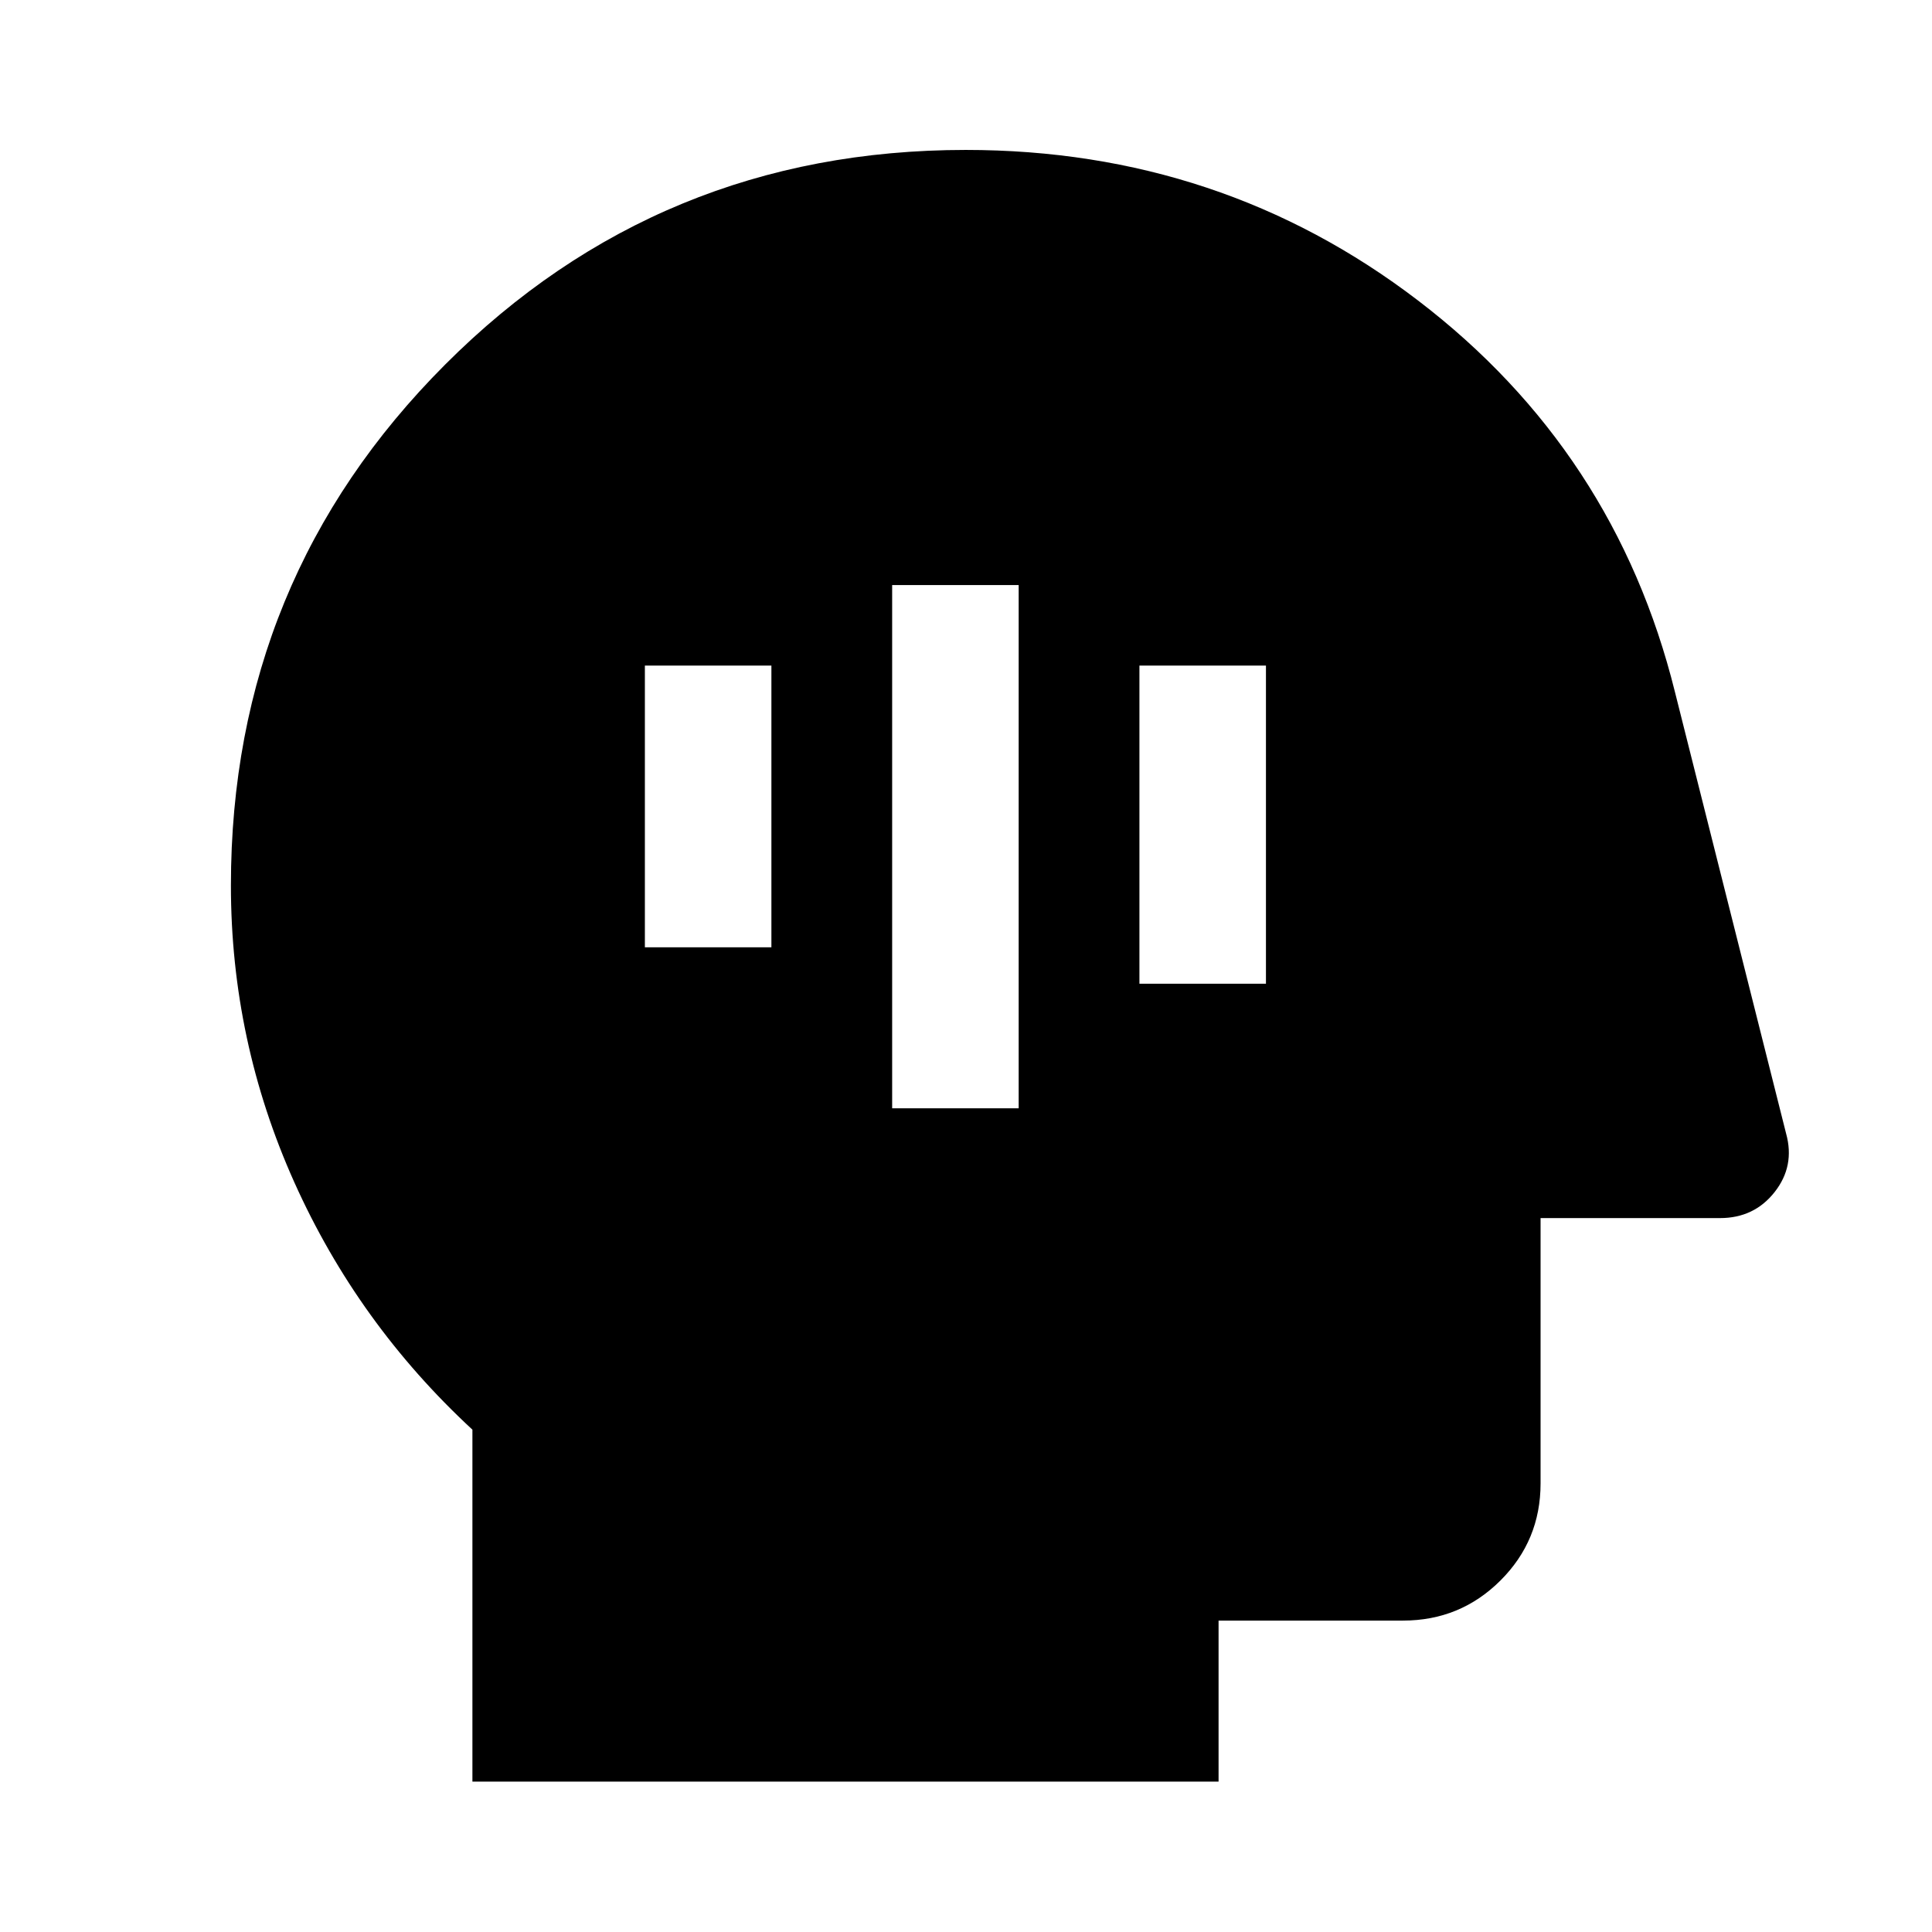
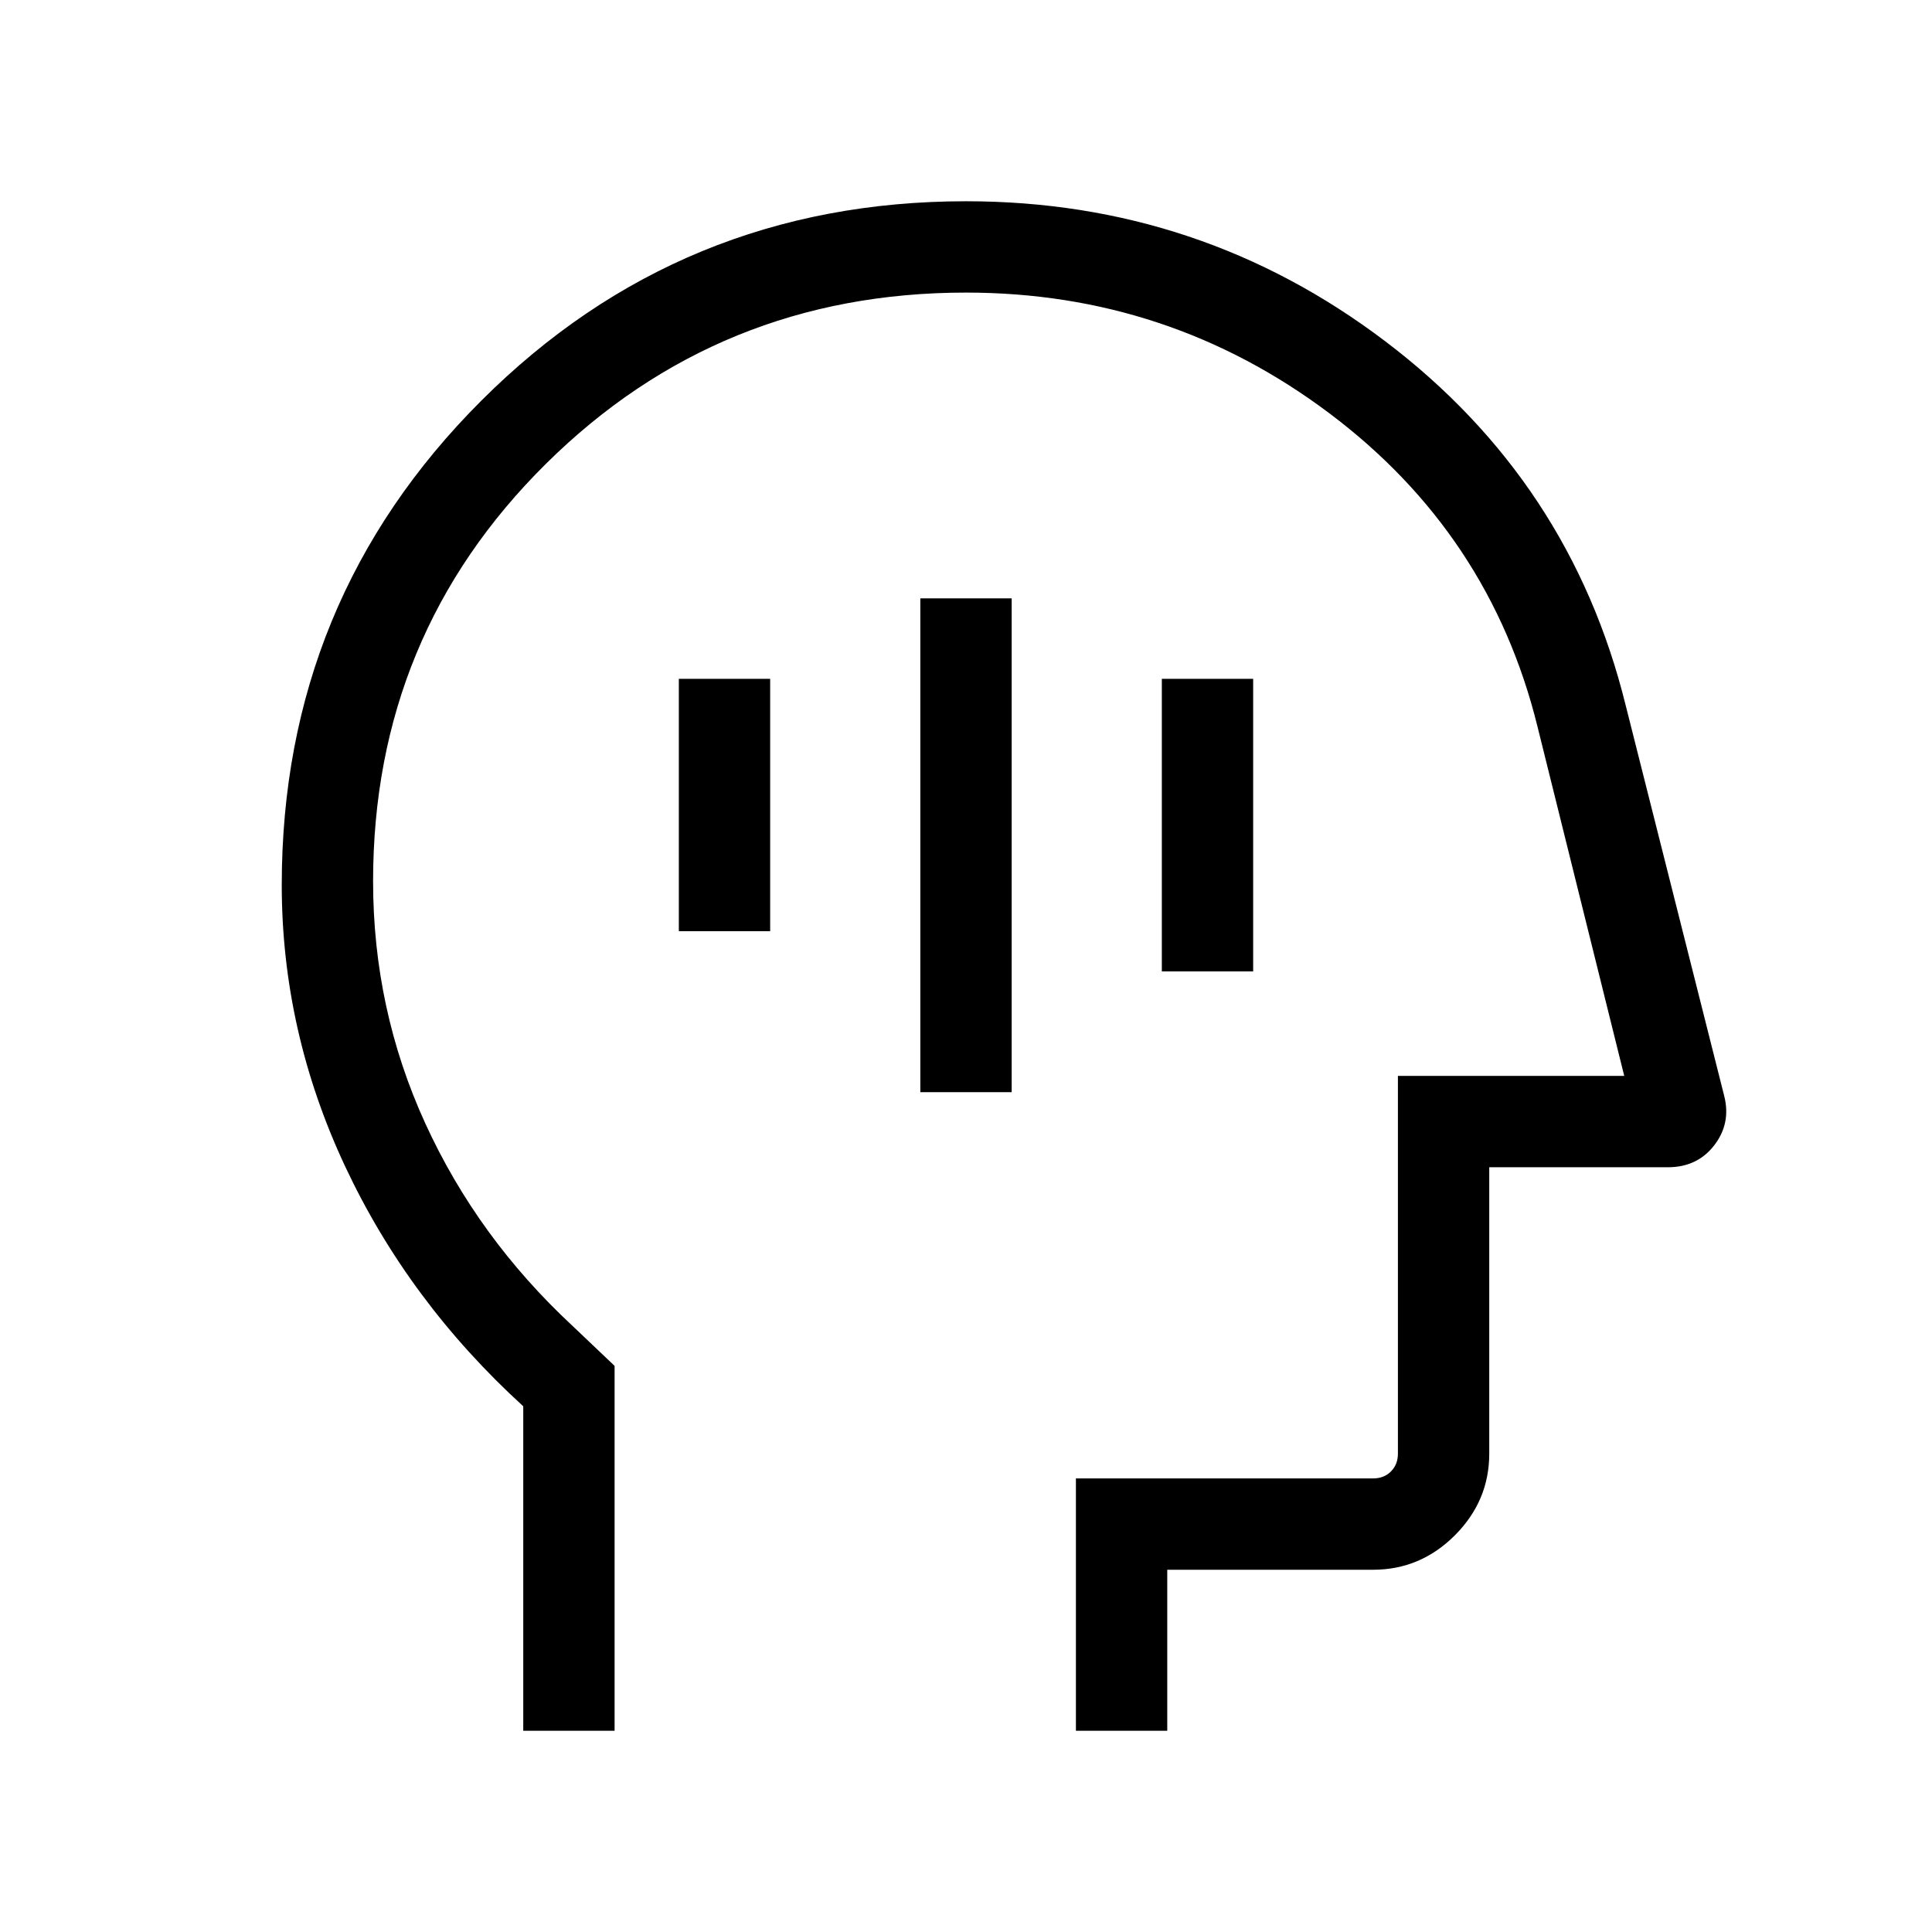
<svg xmlns="http://www.w3.org/2000/svg" height="48" viewBox="0 -960 960 960" width="48">
-   <path d="M443.304-409.283h62.87v-260h-62.87v260Zm122.87-61.913h62.869v-158.087h-62.869v158.087Zm-245.739-18.087h62.869v-140h-62.869v140ZM234.739-74.739v-174.87q-57-52.717-88.5-122.934-31.5-70.218-31.5-147.457 0-152.292 106.501-258.896Q327.742-885.5 479.887-885.5q126.787 0 224.722 74.815t127.652 194.489L887.5-396.761q4.478 16.152-5.696 29.087-10.173 12.935-27.13 12.935H765.5v131.869q0 28.349-19.961 48.24-19.961 19.891-48.409 19.891H605.5v80H234.739Z" />
+   <path d="M457.308-417.308h45.384v-245.384h-45.384v245.384Zm120-60h45.384v-145.384h-45.384v145.384Zm-240-20h45.384v-125.384h-45.384v125.384Zm-77.307 397.307v-161.23q-57-52-88.5-119.193-31.5-67.192-31.5-139.854 0-141.55 99.167-240.635Q338.334-859.999 480-859.999q116.538 0 208.422 69.654t119.346 180.73l48.967 194.121q3.494 13.646-4.929 24.57-8.423 10.923-23.039 10.923h-88.768v142.307q0 23.5-17.097 40.596-17.096 17.097-40.596 17.097H579.999v80h-45.384v-125.384h147.691q5.385 0 8.847-3.462 3.462-3.462 3.462-8.847v-187.691h112.461L764-598.846q-23.616-95.846-103.462-155.808Q580.692-814.615 480-814.615q-122.769 0-208.692 85.043t-85.923 207.496q0 63.55 25.94 120.283 25.94 56.732 73.137 100.601l20.923 19.884v181.307h-45.384Zm236.23-357.307Z" />
</svg>
